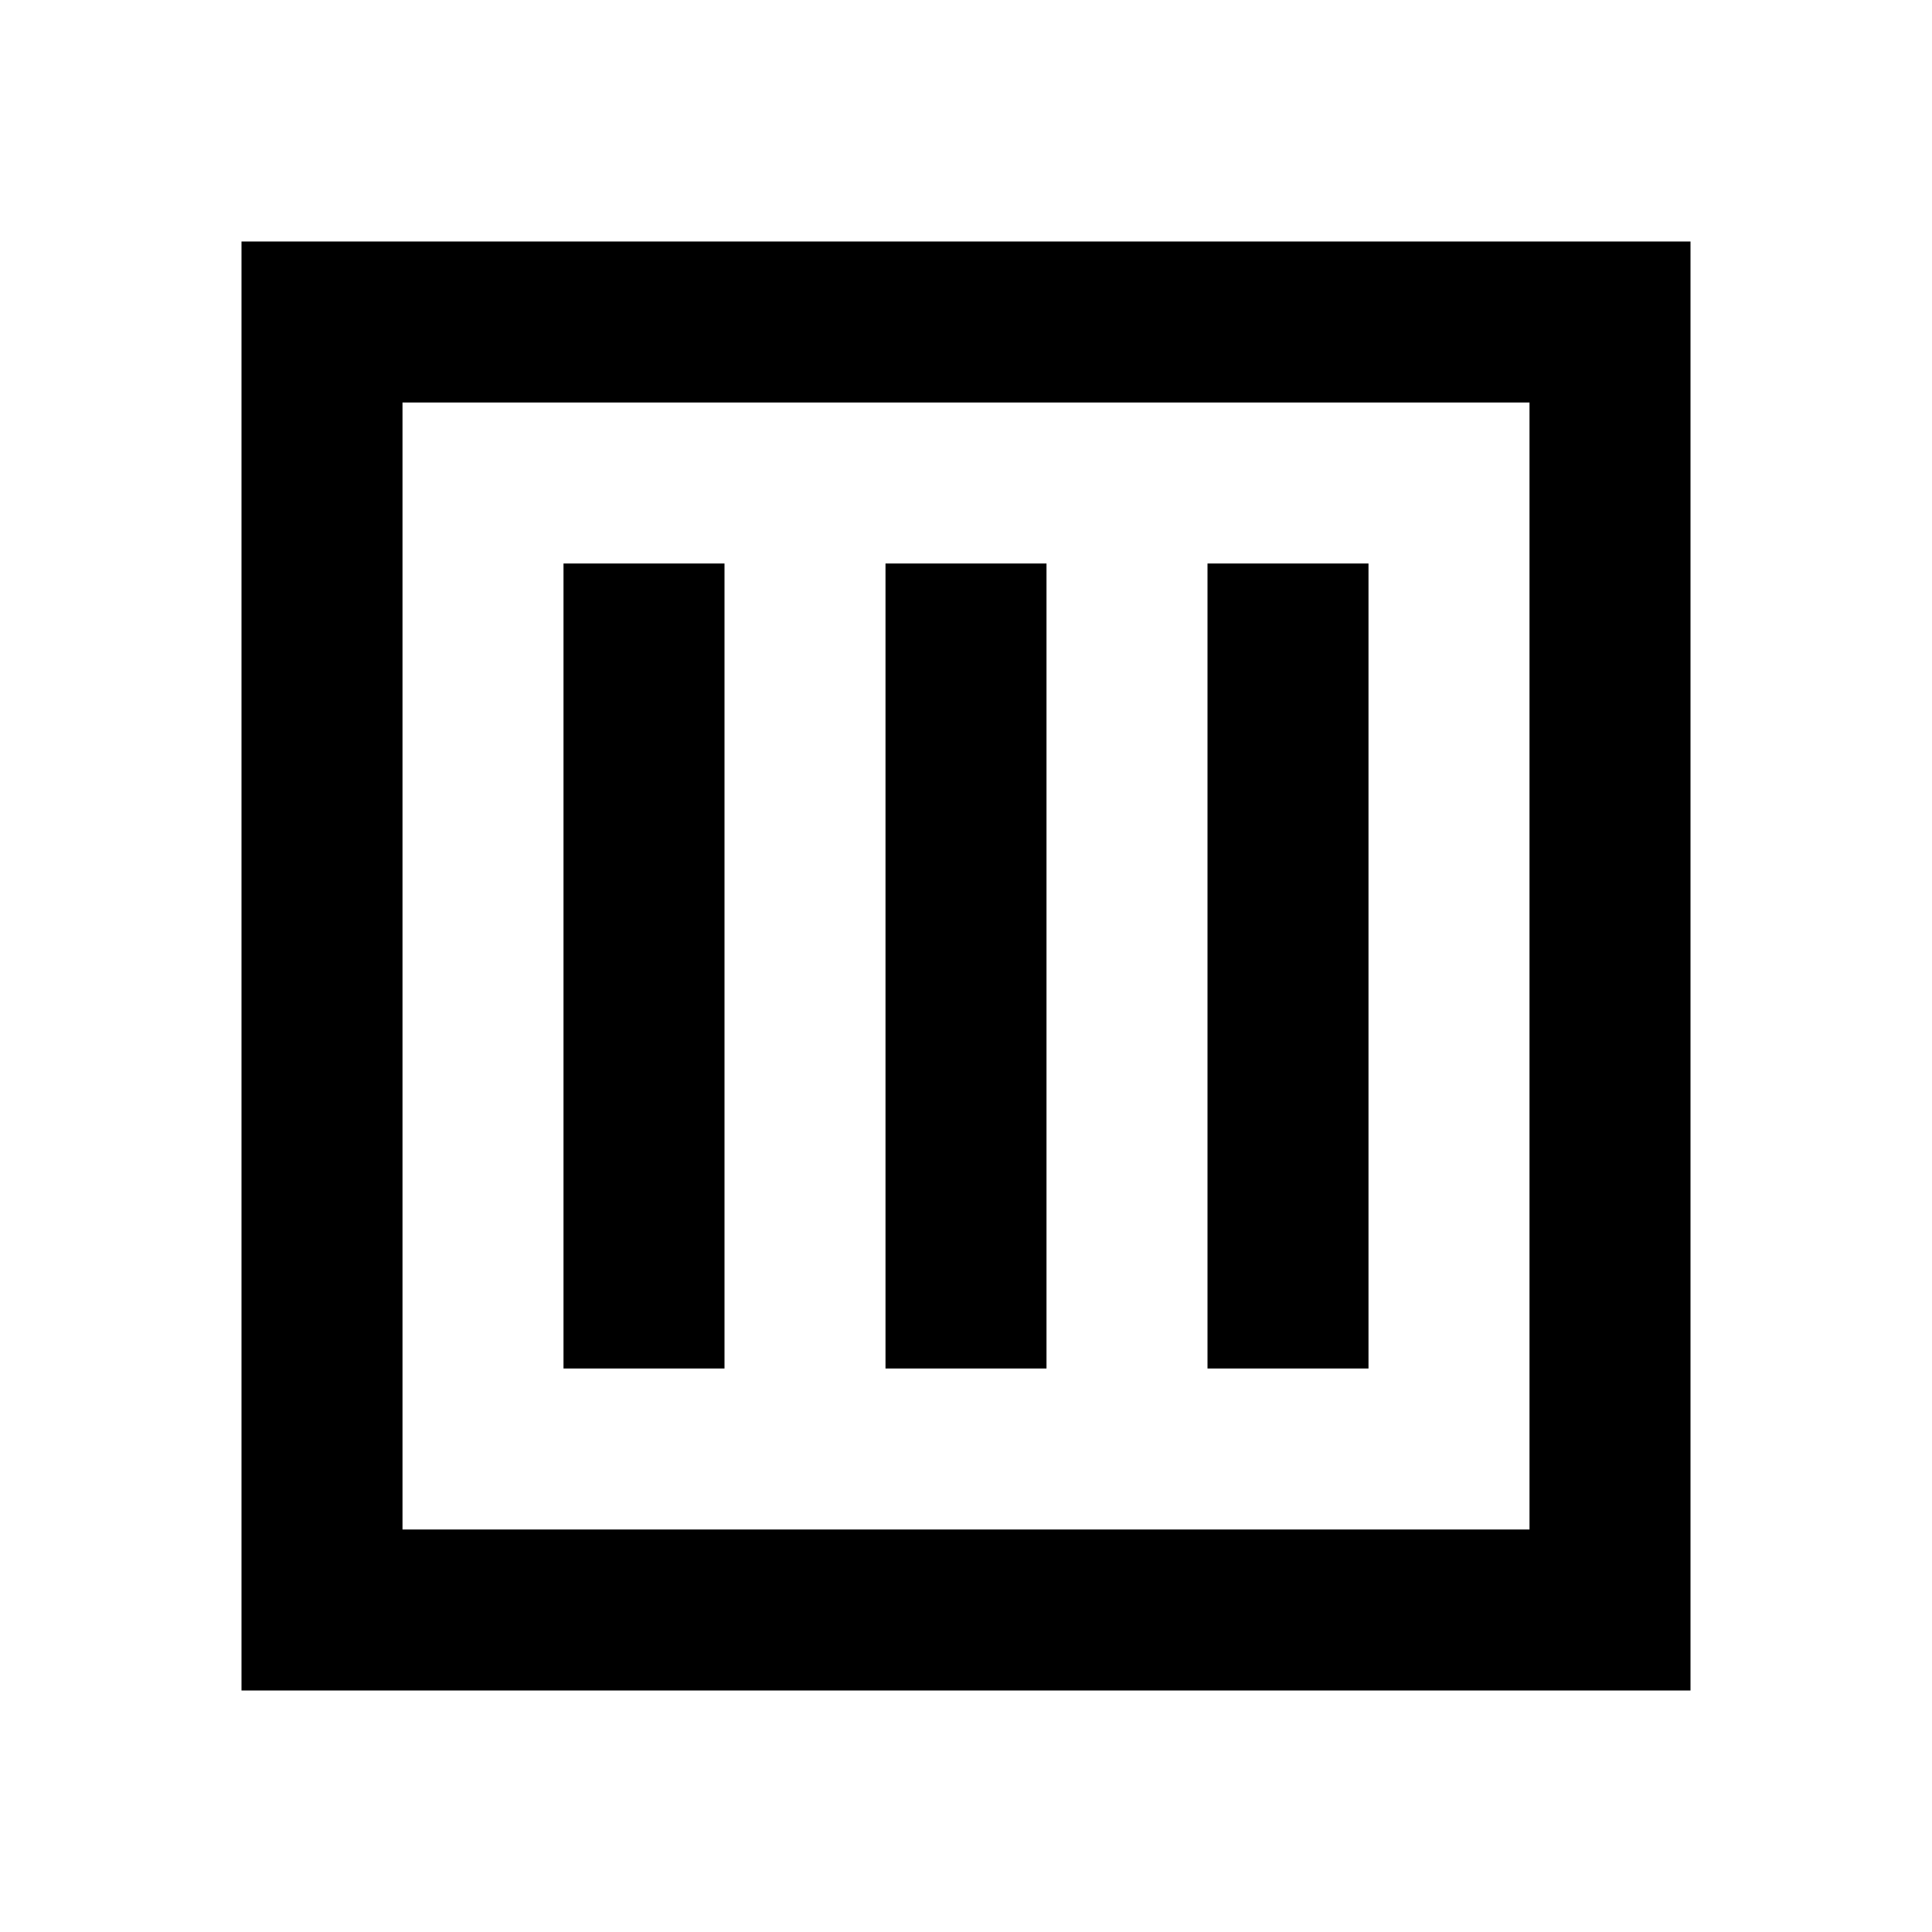
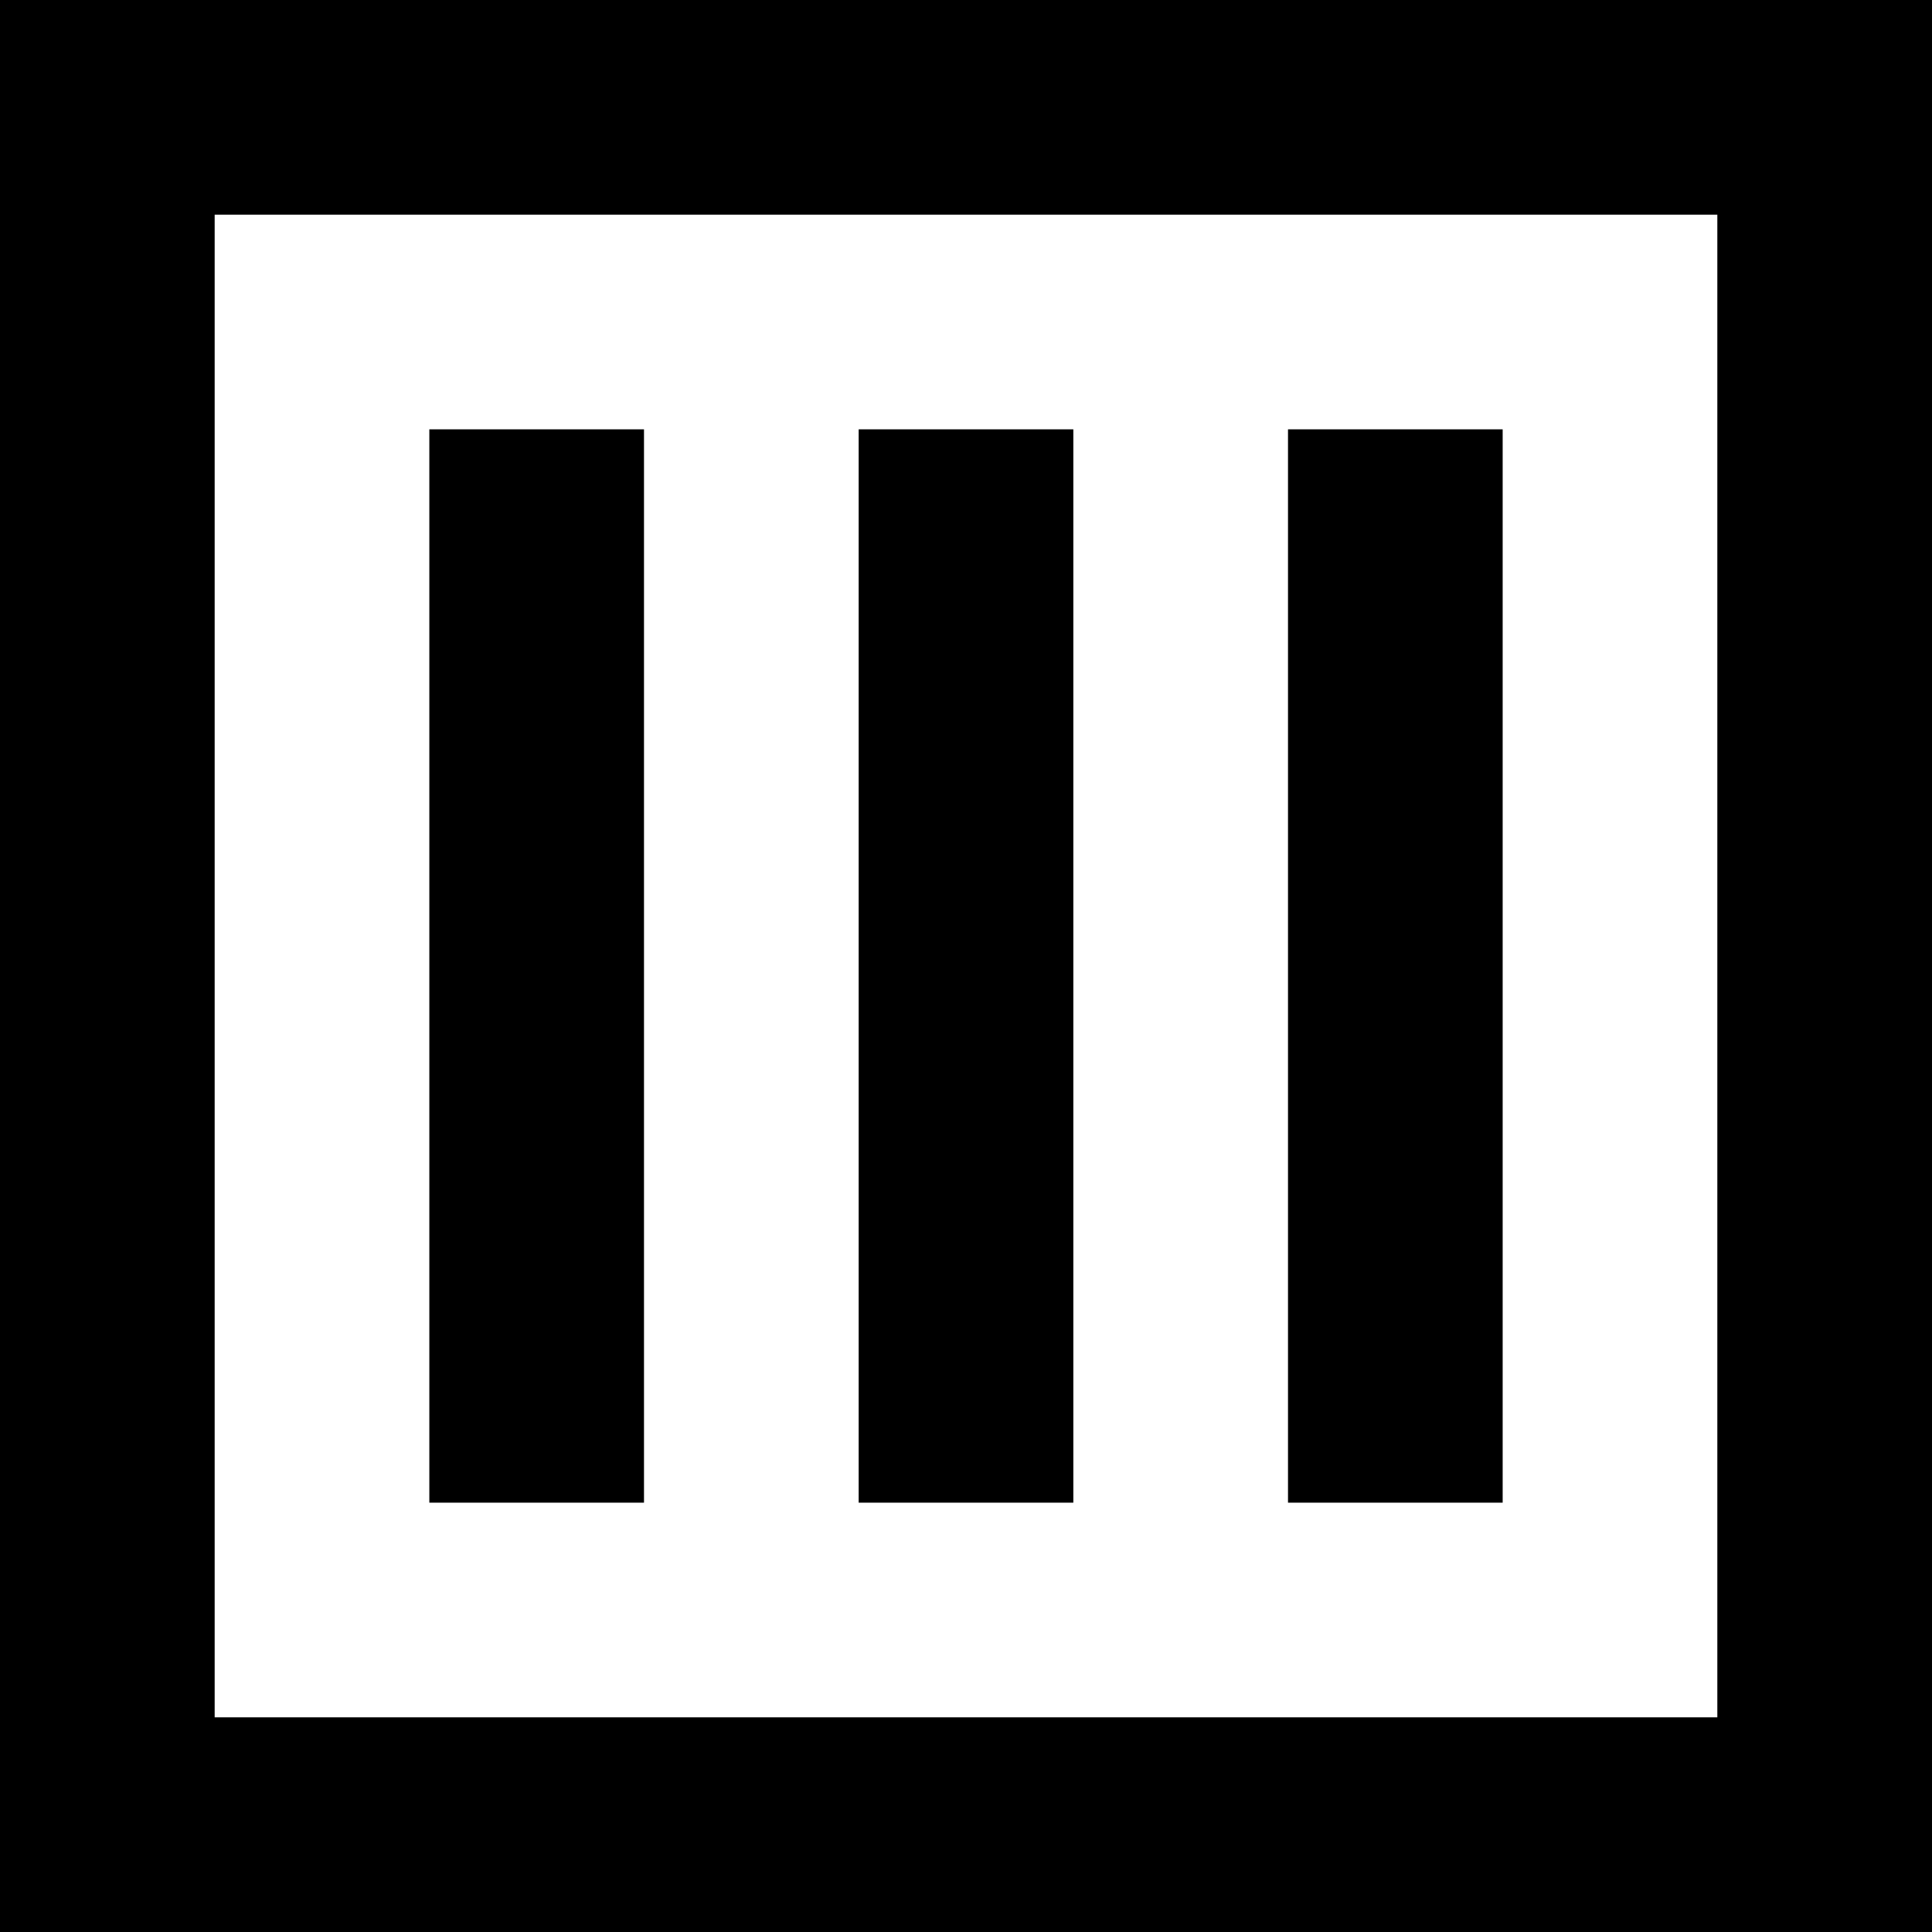
- <svg xmlns="http://www.w3.org/2000/svg" width="240" height="240" viewBox="0 0 240 240" fill="none">
-   <path d="M90 70H70V170H90V70Z" fill="black" />
-   <path d="M130 70H110V170H130V70Z" fill="black" />
-   <path d="M170 70H150V170H170V70Z" fill="black" />
-   <path d="M210 30H30V210H210V30ZM190 50V190H50V50H190Z" fill="black" />
+ <svg xmlns="http://www.w3.org/2000/svg" width="180" height="180" viewBox="0 0 180 180" fill="none">
+   <path d="M60 40H40V140H60V40Z" fill="black" />
+   <path d="M100 40H80V140H100V40Z" fill="black" />
+   <path d="M140 40H120V140H140V40Z" fill="black" />
+   <path d="M180 0H0V180H180V0ZM160 20V160H20V20H160Z" fill="black" />
</svg>
